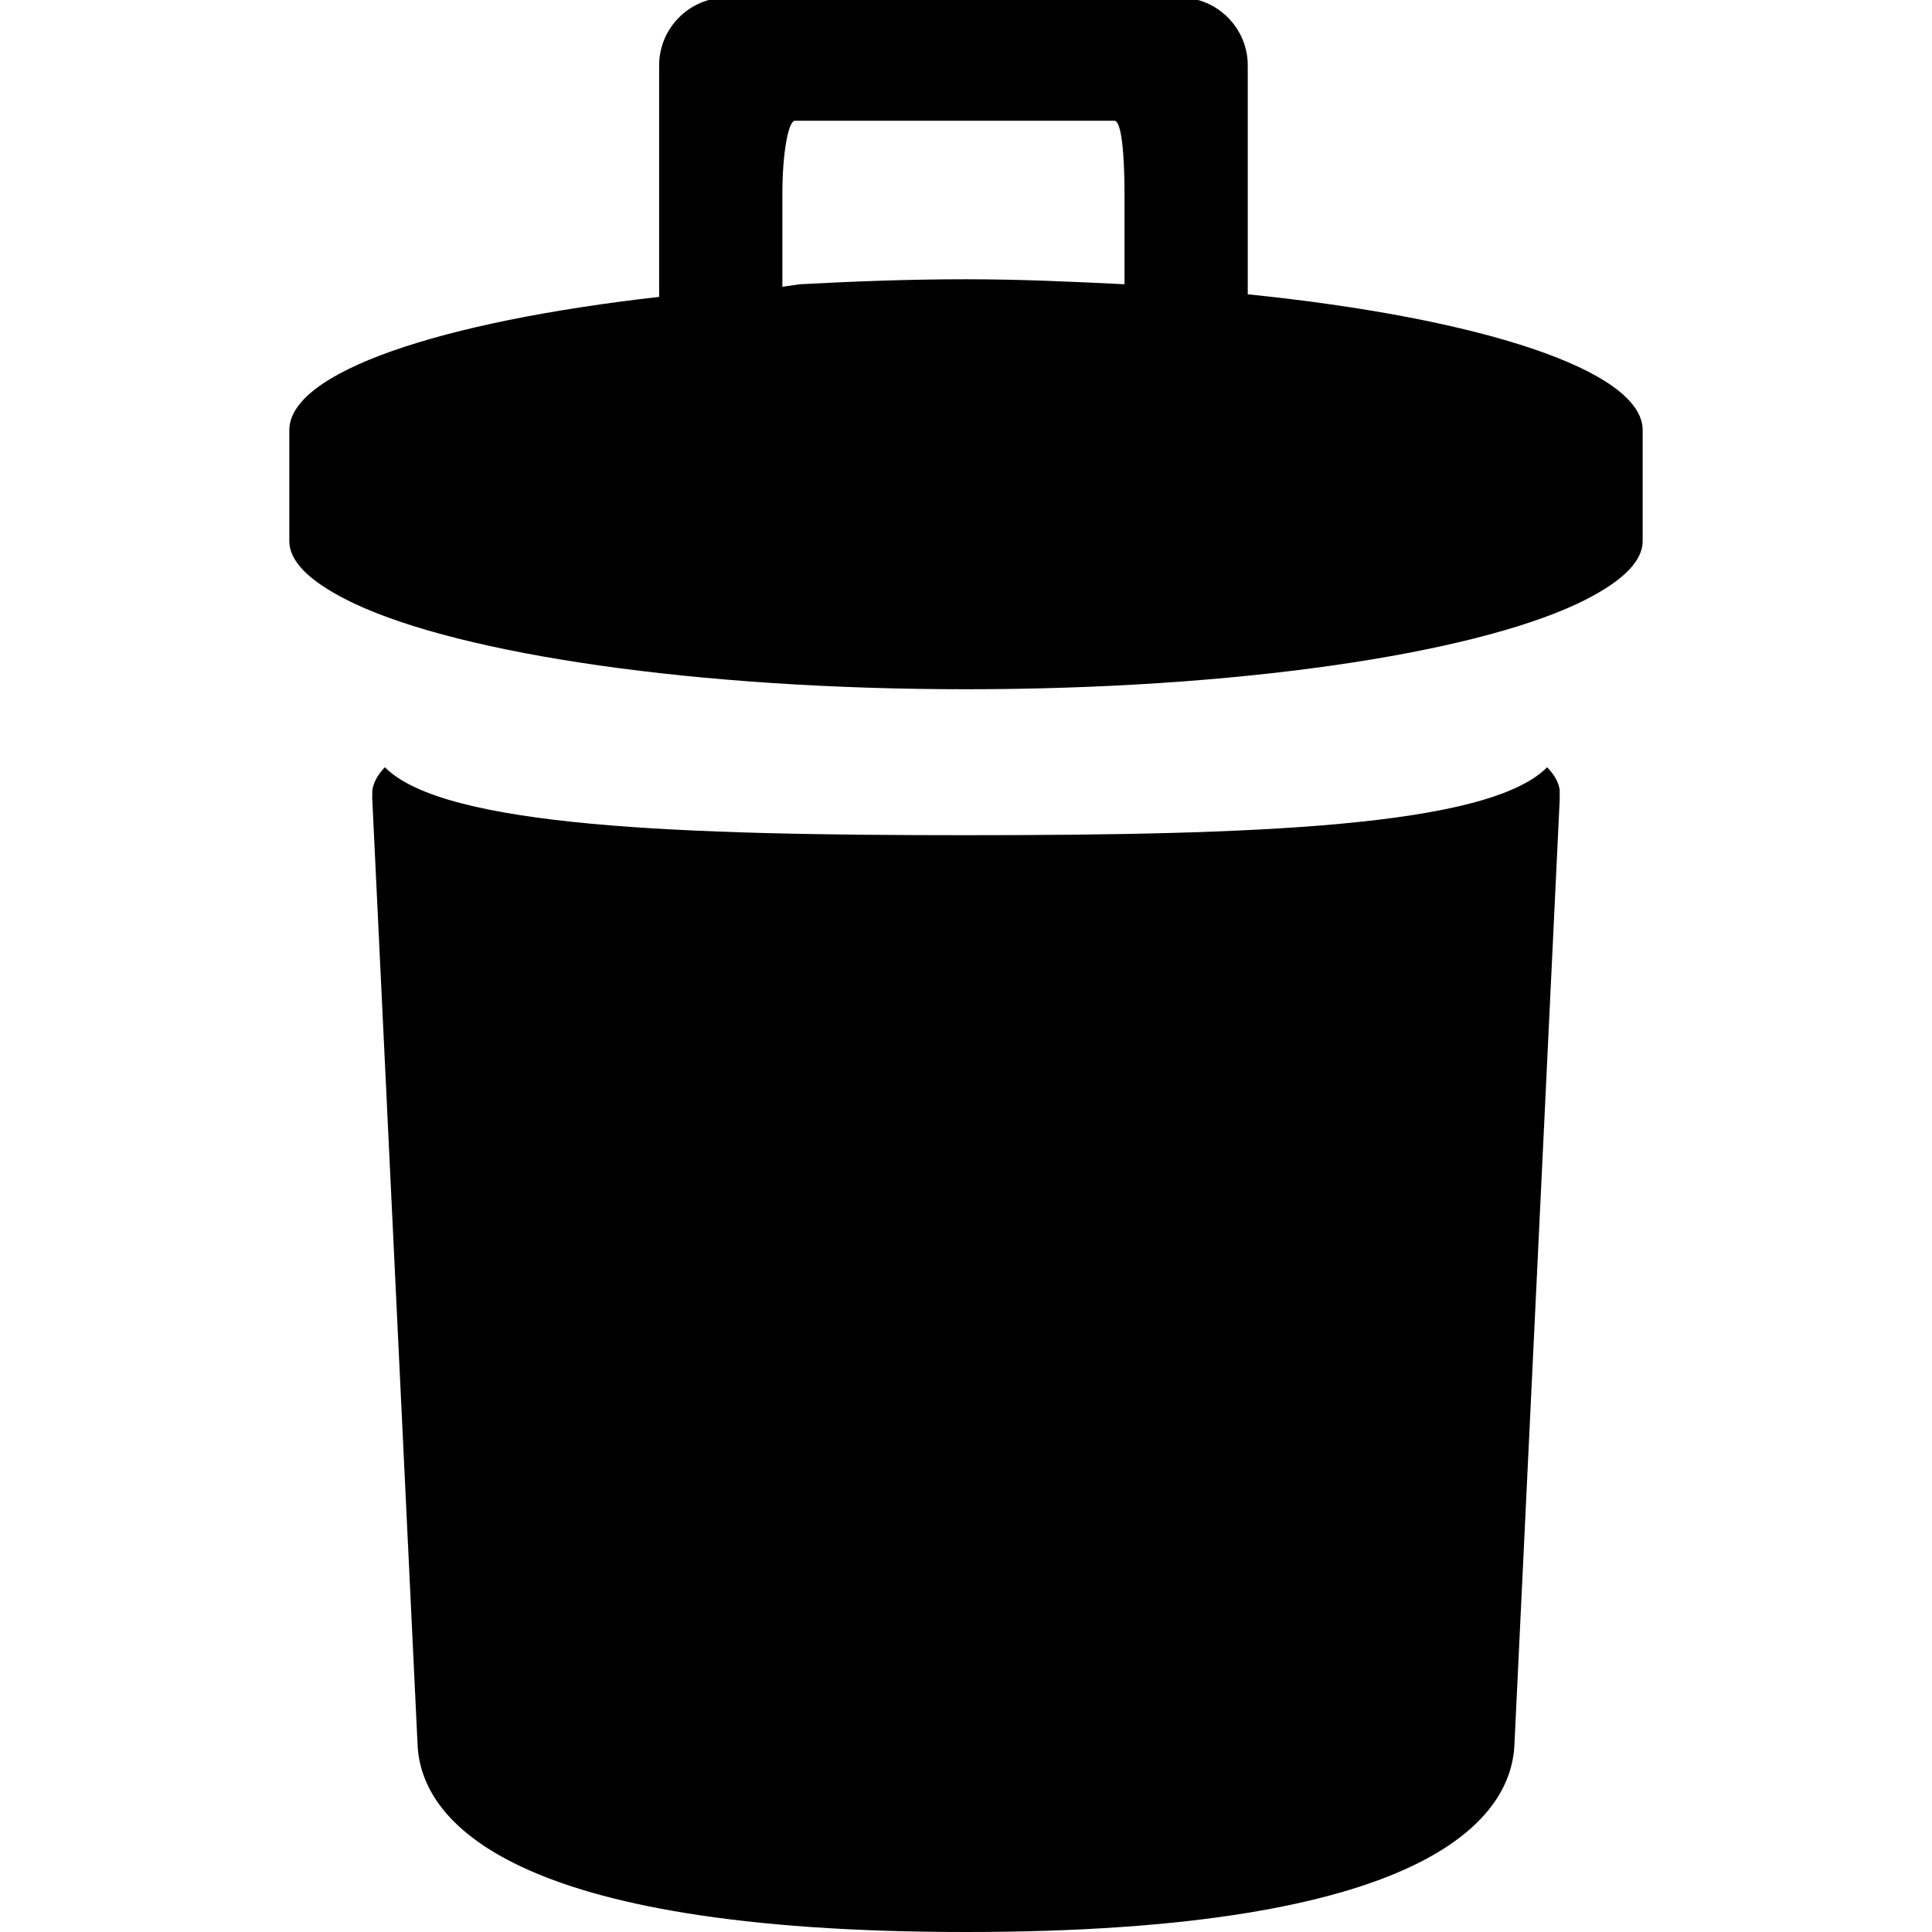
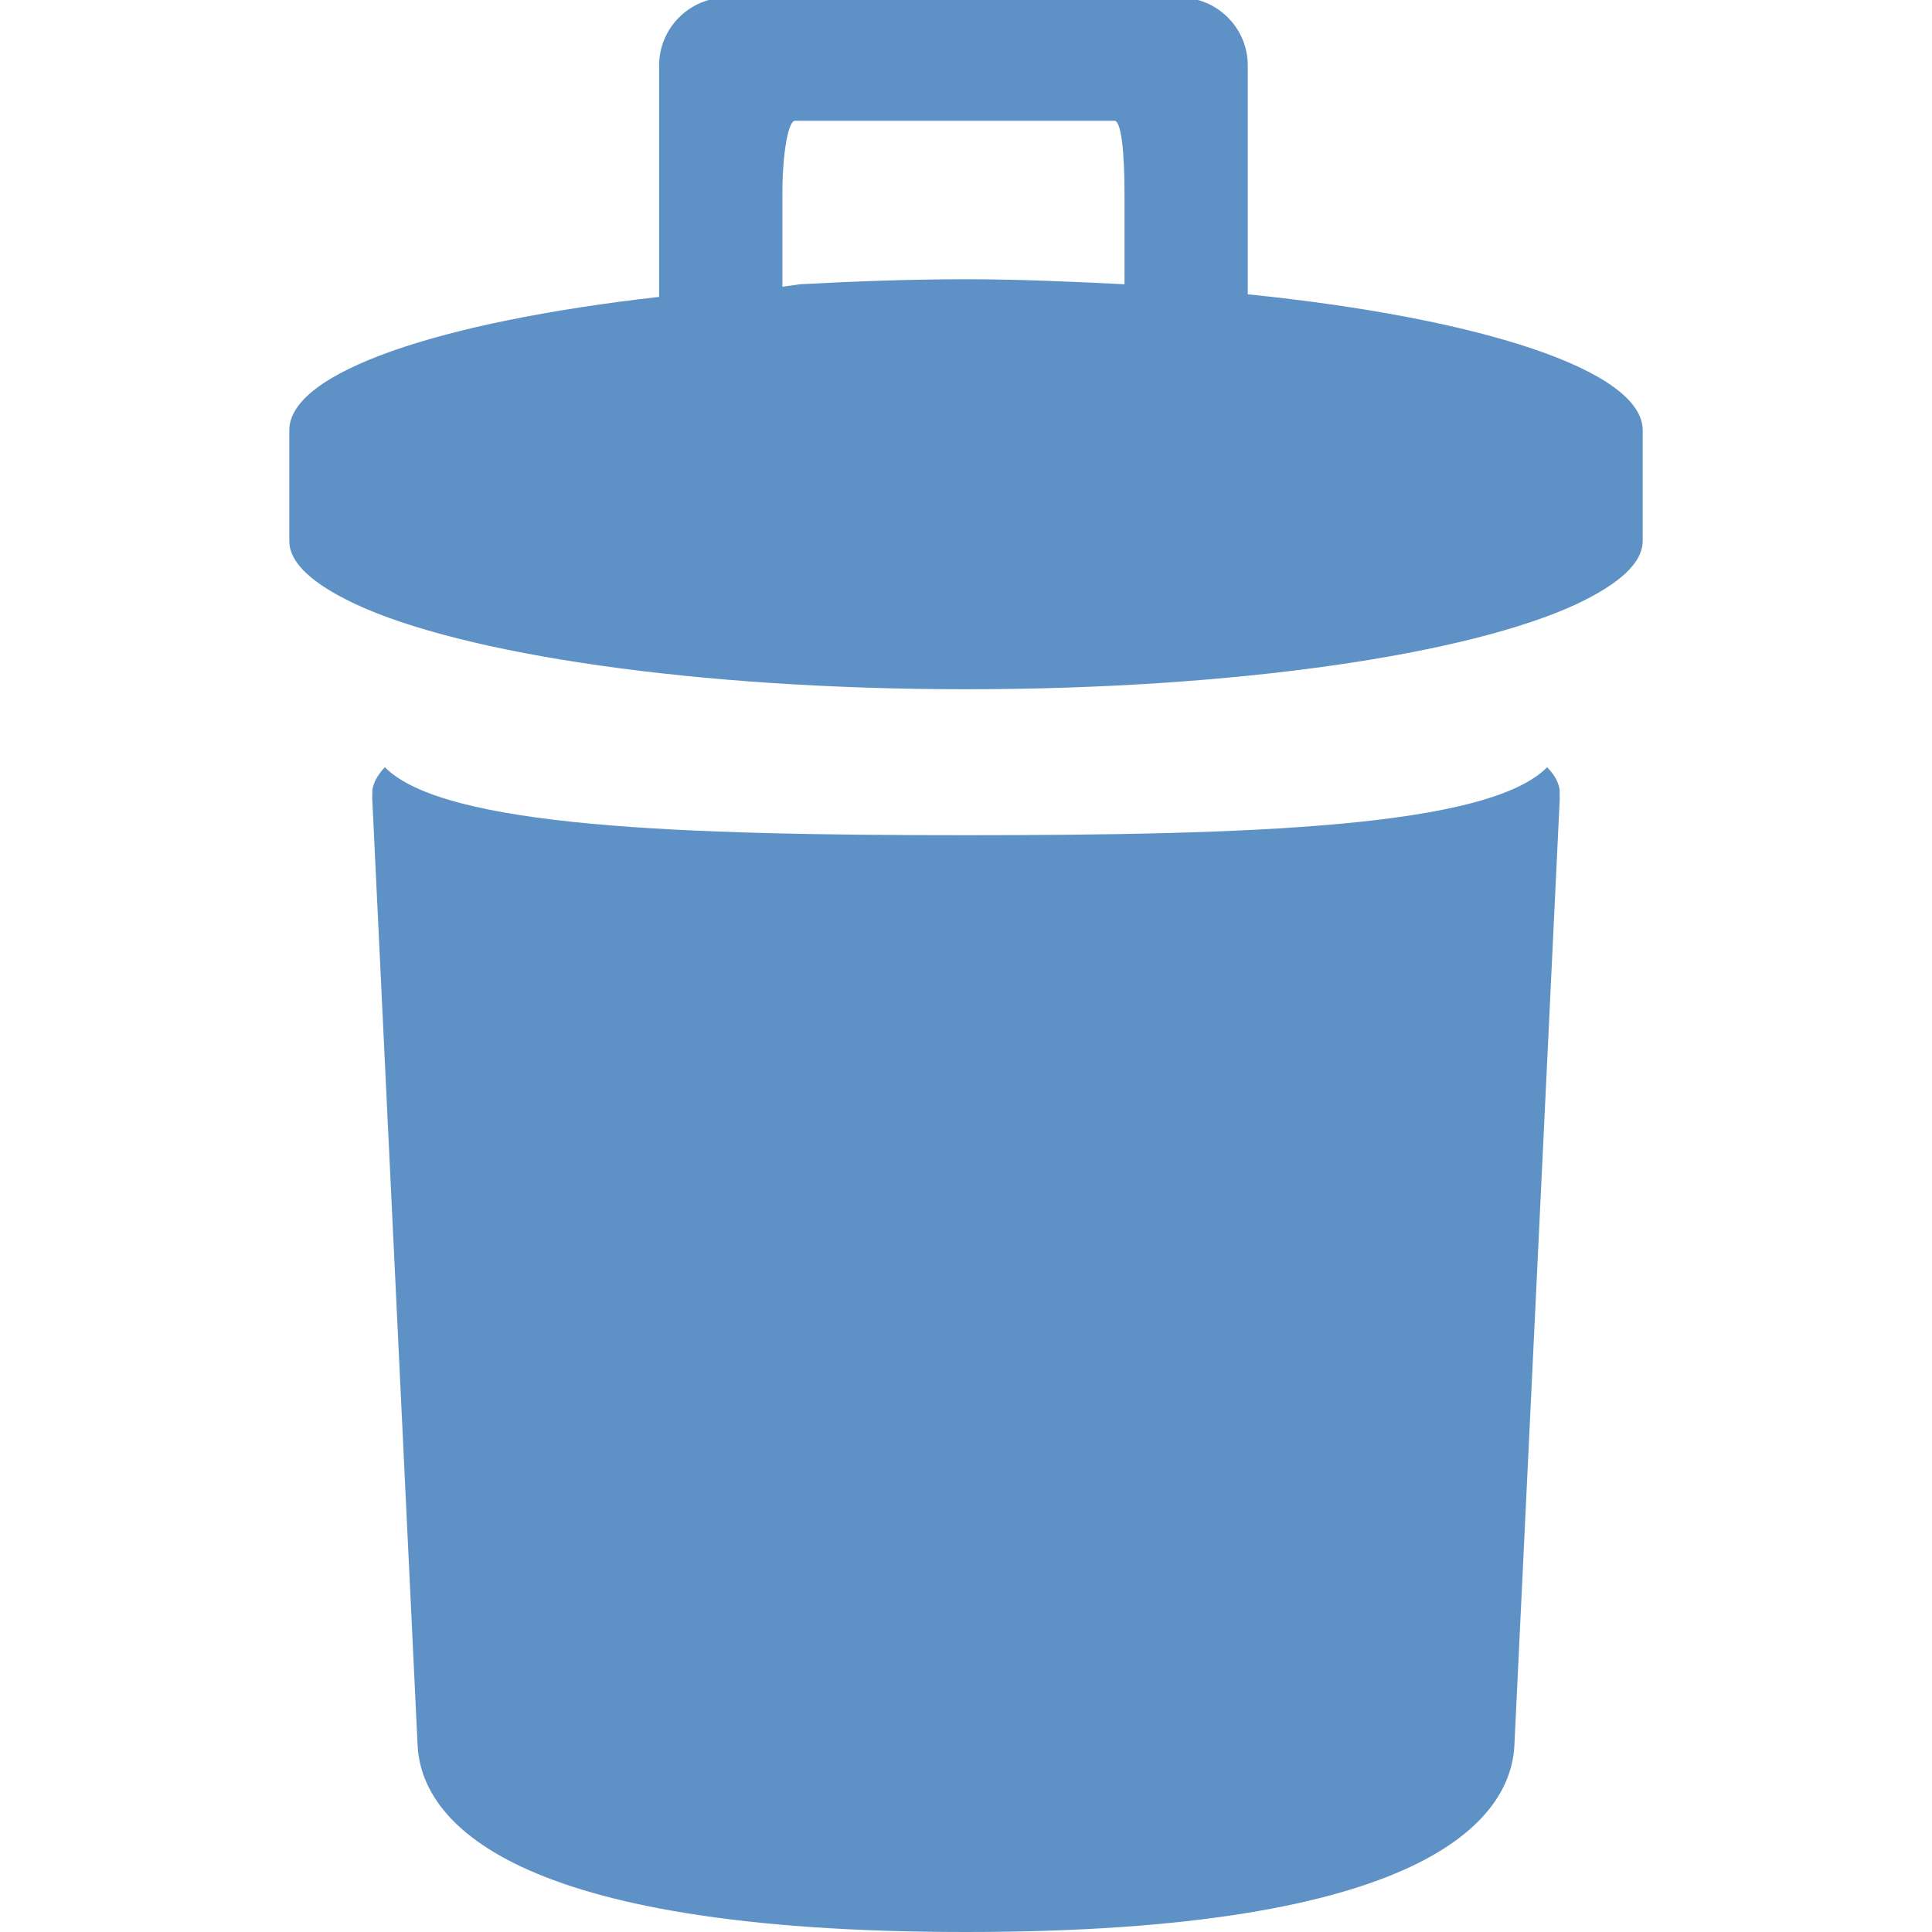
<svg xmlns="http://www.w3.org/2000/svg" viewBox="0 0 24 24" version="1.1" width="24px" height="24px">
  <g id="surface1">
-     <path style=" " d="M 9.031 -0.031 C 8.566 -0.031 8.188 0.348 8.188 0.812 L 8.188 3.688 C 5.469 3.996 3.594 4.621 3.594 5.344 L 3.594 6.719 C 3.594 7 3.895 7.258 4.406 7.5 C 5.746 8.129 8.645 8.562 12 8.562 C 15.359 8.562 18.25 8.129 19.594 7.5 C 20.102 7.258 20.406 7 20.406 6.719 L 20.406 5.344 C 20.406 4.598 18.379 3.949 15.5 3.656 L 15.5 0.812 C 15.5 0.348 15.121 -0.031 14.656 -0.031 Z M 9.875 1.5 L 13.844 1.5 C 13.93 1.5 13.969 1.902 13.969 2.406 L 13.969 3.531 C 13.332 3.5 12.688 3.469 12 3.469 C 11.289 3.469 10.594 3.496 9.938 3.531 L 9.719 3.562 L 9.719 2.406 C 9.719 1.902 9.793 1.5 9.875 1.5 Z M 4.781 9.531 C 4.691 9.625 4.645 9.711 4.625 9.812 L 4.625 9.875 C 4.625 9.891 4.621 9.926 4.625 9.938 L 5.188 21.688 C 5.238 22.609 6.305 24 12 24 C 17.695 24 18.762 22.609 18.812 21.688 L 19.375 9.938 C 19.375 9.922 19.375 9.891 19.375 9.875 L 19.375 9.812 C 19.359 9.711 19.309 9.625 19.219 9.531 C 18.484 10.277 15.527 10.375 12 10.375 C 8.473 10.375 5.52 10.277 4.781 9.531 Z " />
+     <path style="" fill="#5E91C5" d="M 9.031 -0.031 C 8.566 -0.031 8.188 0.348 8.188 0.812 L 8.188 3.688 C 5.469 3.996 3.594 4.621 3.594 5.344 L 3.594 6.719 C 3.594 7 3.895 7.258 4.406 7.5 C 5.746 8.129 8.645 8.562 12 8.562 C 15.359 8.562 18.25 8.129 19.594 7.5 C 20.102 7.258 20.406 7 20.406 6.719 L 20.406 5.344 C 20.406 4.598 18.379 3.949 15.5 3.656 L 15.5 0.812 C 15.5 0.348 15.121 -0.031 14.656 -0.031 Z M 9.875 1.5 L 13.844 1.5 C 13.93 1.5 13.969 1.902 13.969 2.406 L 13.969 3.531 C 13.332 3.5 12.688 3.469 12 3.469 C 11.289 3.469 10.594 3.496 9.938 3.531 L 9.719 3.562 L 9.719 2.406 C 9.719 1.902 9.793 1.5 9.875 1.5 Z M 4.781 9.531 C 4.691 9.625 4.645 9.711 4.625 9.812 L 4.625 9.875 C 4.625 9.891 4.621 9.926 4.625 9.938 L 5.188 21.688 C 5.238 22.609 6.305 24 12 24 C 17.695 24 18.762 22.609 18.812 21.688 L 19.375 9.938 C 19.375 9.922 19.375 9.891 19.375 9.875 L 19.375 9.812 C 19.359 9.711 19.309 9.625 19.219 9.531 C 18.484 10.277 15.527 10.375 12 10.375 C 8.473 10.375 5.52 10.277 4.781 9.531 Z " />
  </g>
</svg>
